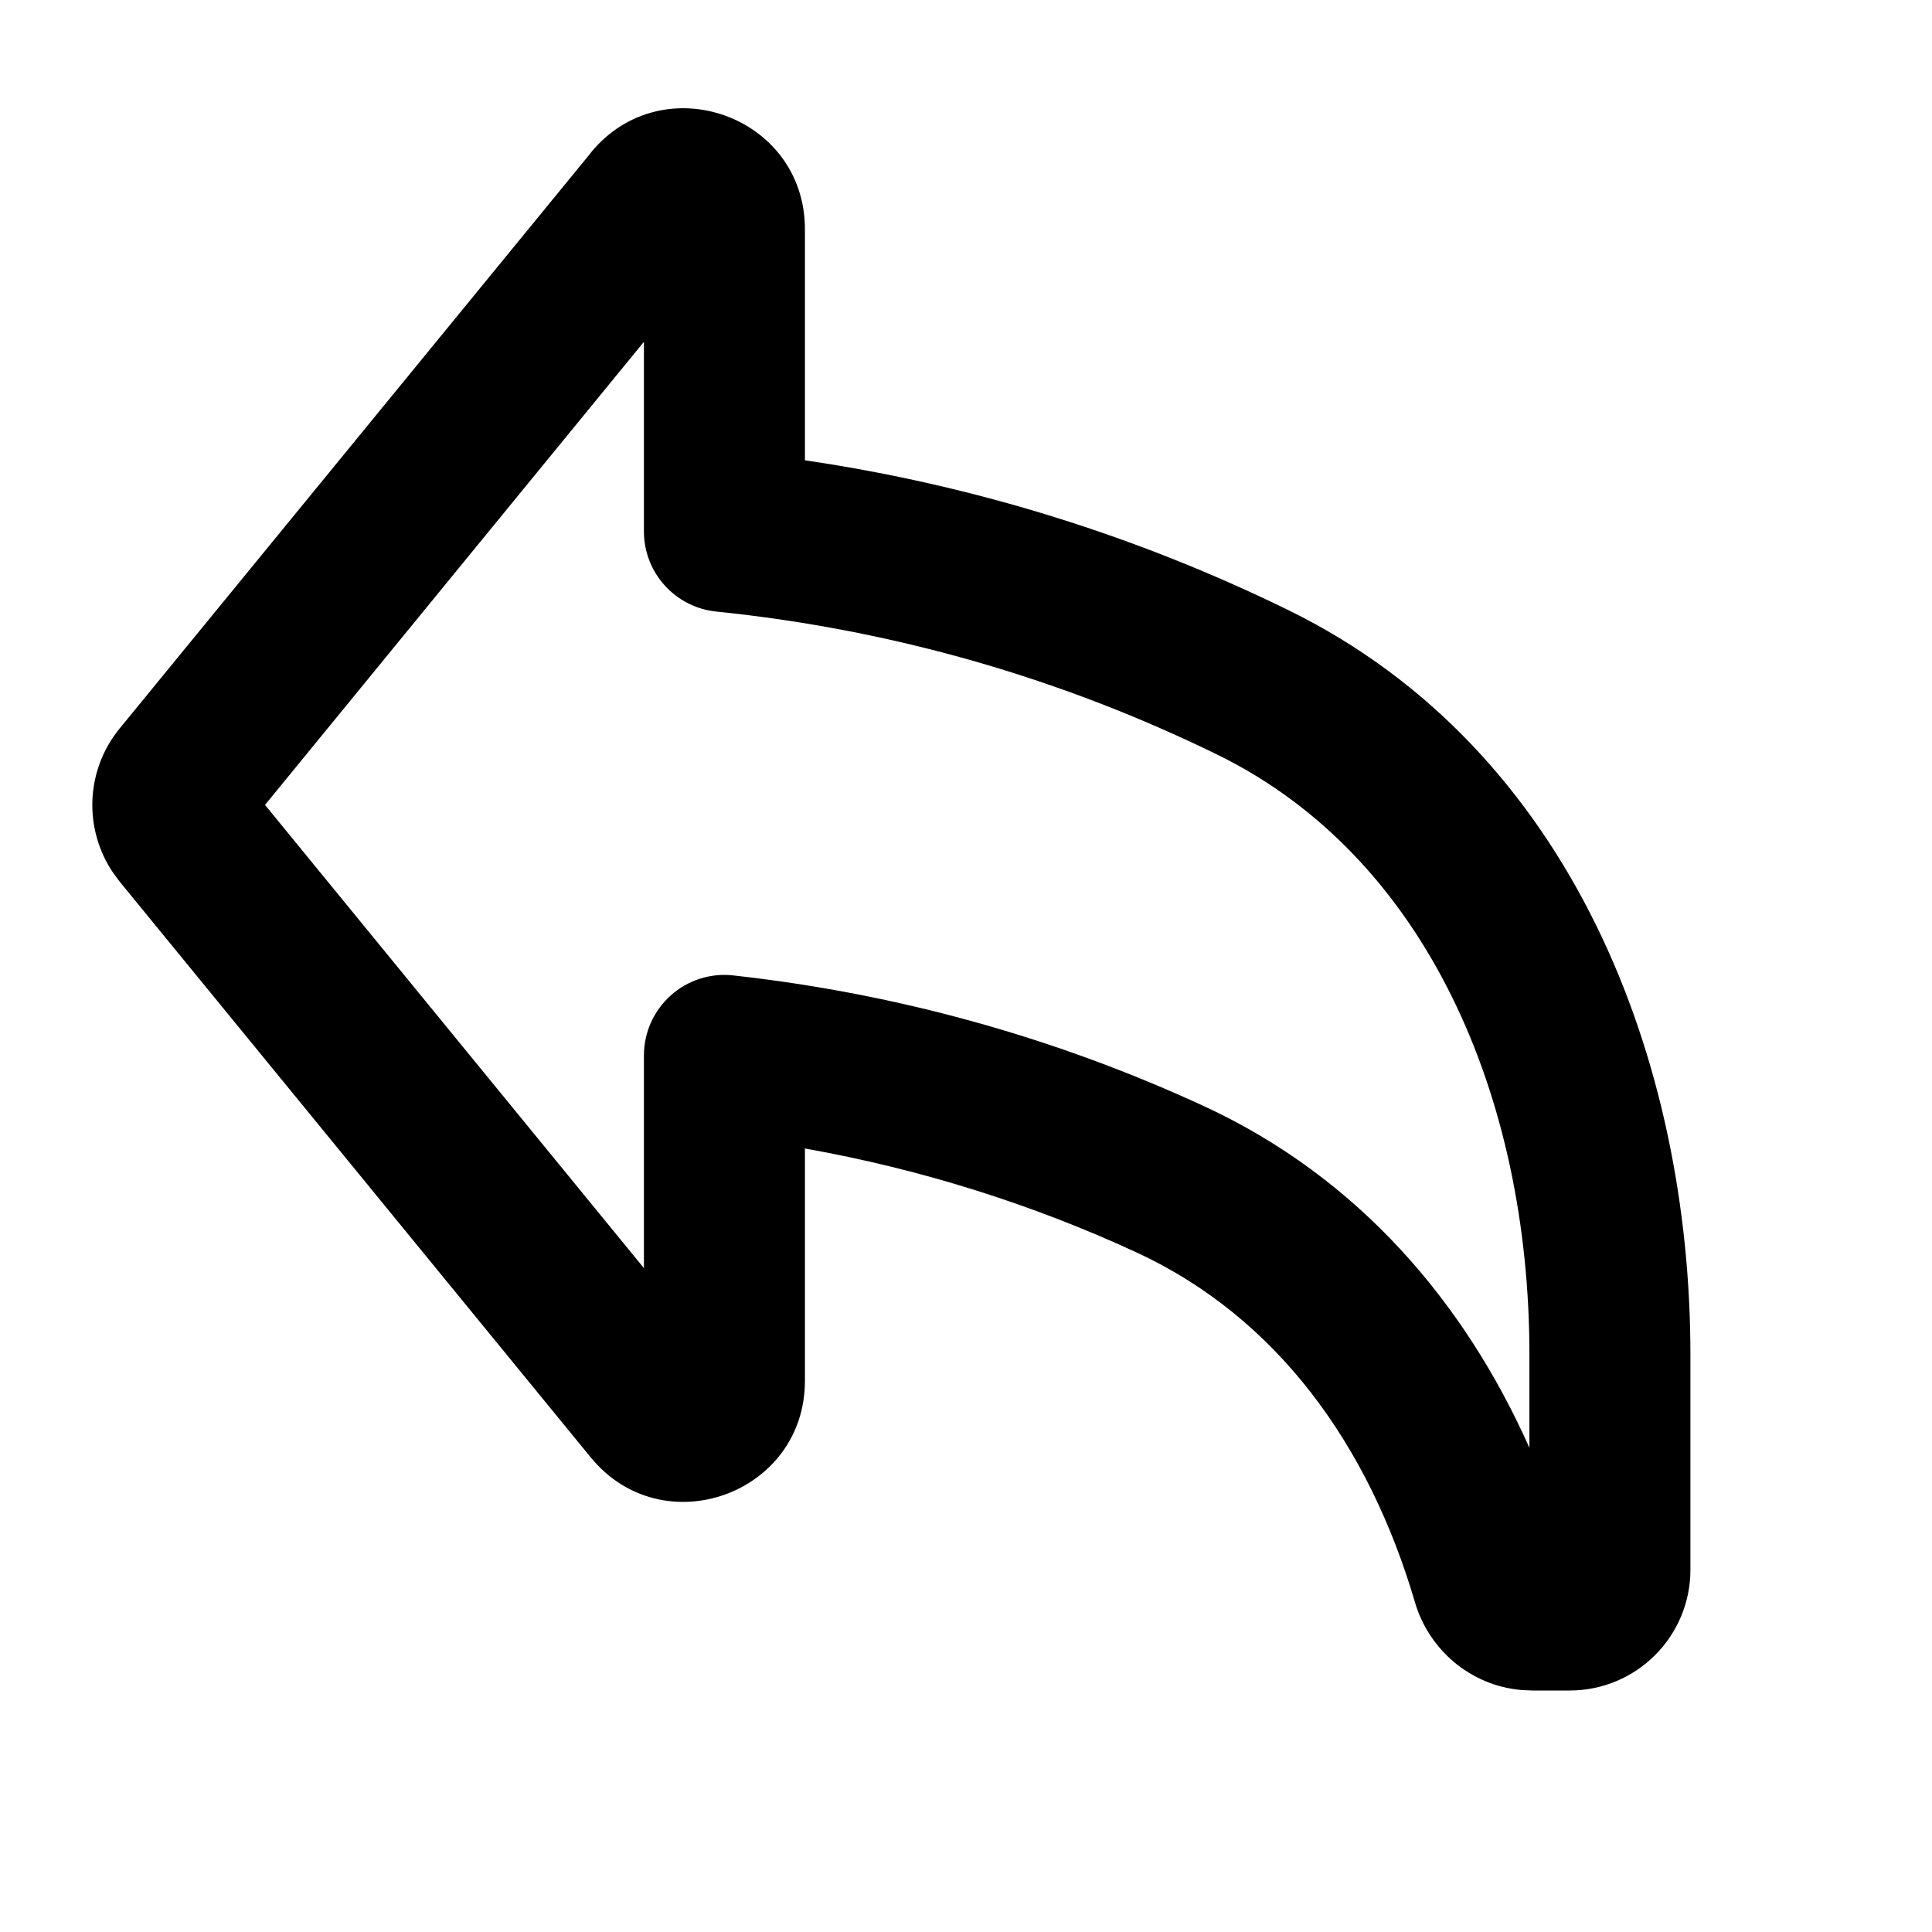
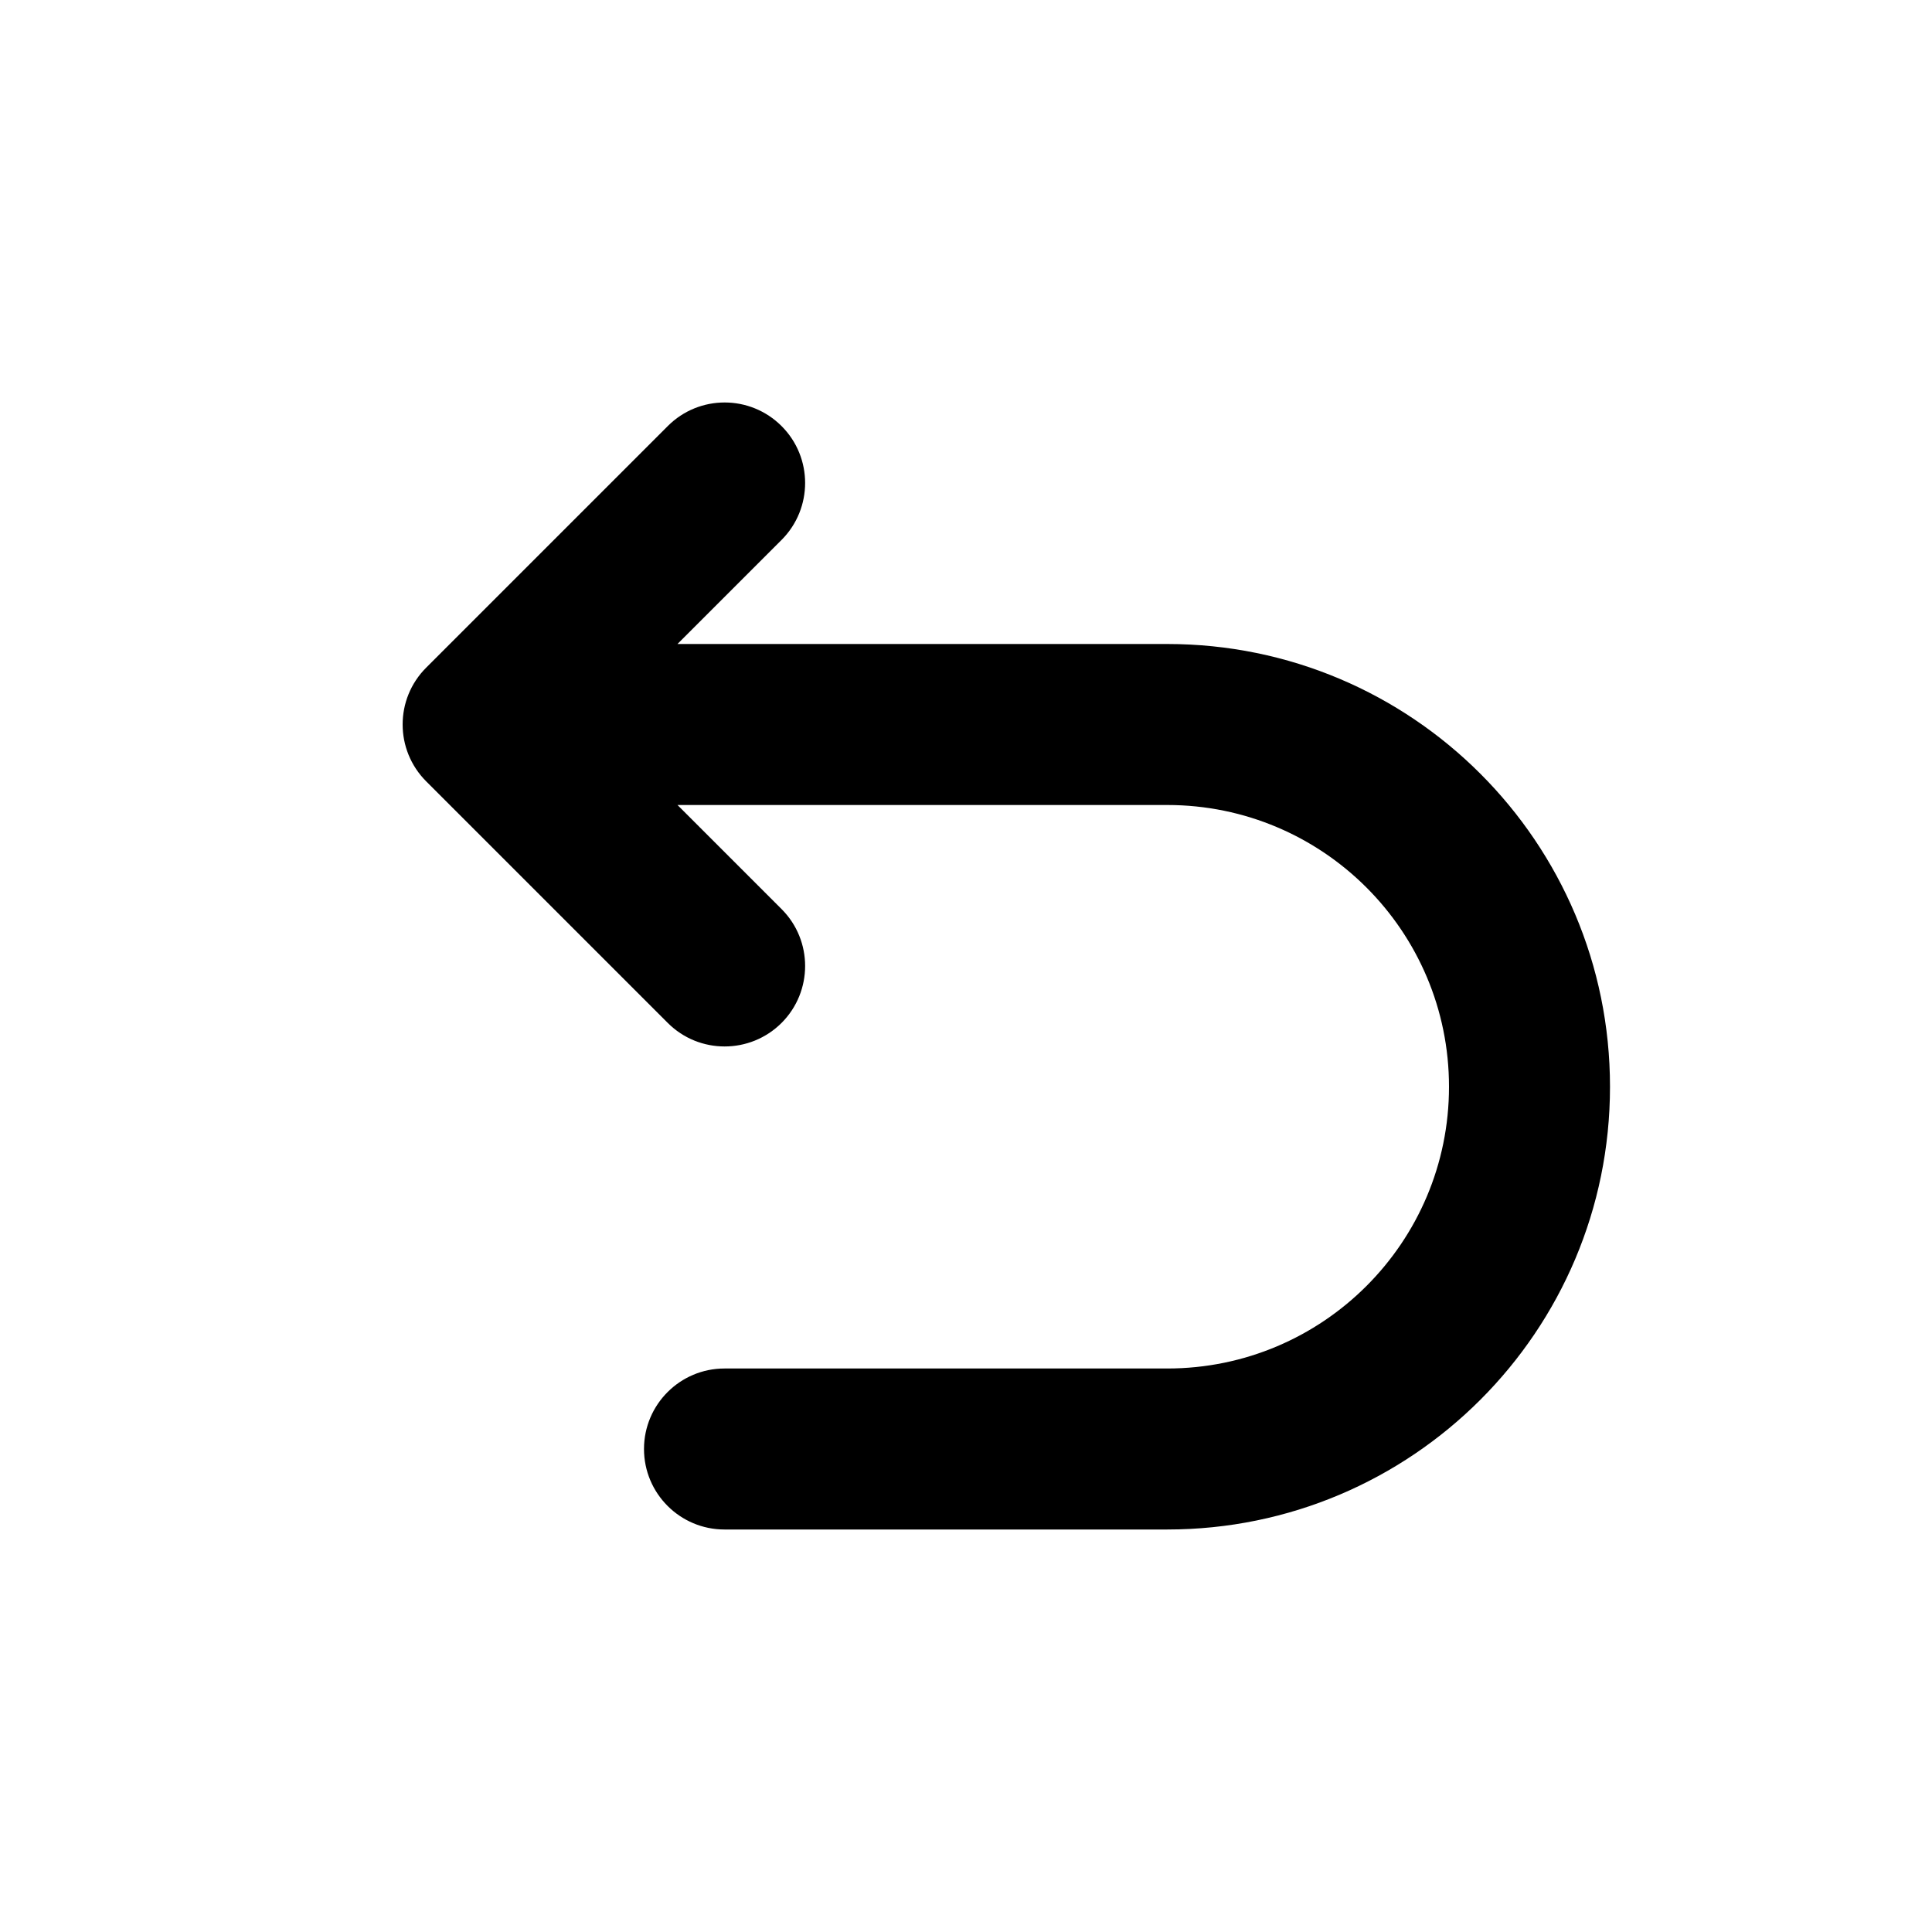
<svg xmlns="http://www.w3.org/2000/svg" width="24" height="24" viewBox="0 0 24 24" class="wd-icon wd-icon-undo-l" role="presentation" data-deprecated="true">
-   <path d="M9 2.847C9 2.377 8.41 2.166 8.113 2.53L2.259 9.683C2.109 9.868 2.109 10.132 2.259 10.316L8.113 17.471C8.41 17.834 9 17.623 9 17.153V13.11C10.956 13.326 12.818 13.855 14.534 14.647C16.609 15.605 17.907 17.472 18.539 19.625C18.603 19.844 18.801 20 19.03 20H19.5C19.776 20 20 19.776 20 19.5V16.829C19.999 13.416 18.63 9.978 15.565 8.476C13.548 7.489 11.334 6.84 9 6.602V2.847Z" fill="transparent" class="wd-icon-background" />
-   <path d="M7.338 1.898C8.23 0.807 9.999 1.437 9.999 2.847V5.718C12.124 6.03 14.143 6.668 16.004 7.579C19.542 9.312 20.999 13.204 20.999 16.829V19.5C20.999 20.328 20.328 21 19.499 21H19.03L18.901 20.994C18.265 20.94 17.75 20.491 17.578 19.907C17.005 17.952 15.861 16.362 14.114 15.556C12.823 14.96 11.442 14.524 9.999 14.267V17.154C9.999 18.561 8.233 19.196 7.339 18.105L7.338 18.104L1.485 10.95L1.406 10.843C1.036 10.299 1.062 9.569 1.485 9.051L7.339 1.899L7.338 1.898ZM3.292 9.999L7.999 15.753V13.111C7.999 12.826 8.121 12.555 8.332 12.366C8.544 12.176 8.826 12.085 9.109 12.117C11.174 12.345 13.14 12.903 14.952 13.739C16.882 14.63 18.198 16.188 18.999 17.985V16.829C18.999 13.628 17.718 10.646 15.125 9.376C13.212 8.439 11.113 7.823 8.898 7.597C8.388 7.545 7.999 7.115 7.999 6.602V4.246L3.292 9.999Z" fill="oklch(0.352 0 0 / 1)" class="wd-icon-fill" />
+   <path d="M8.295 5.293C8.685 4.902 9.318 4.902 9.709 5.293C10.099 5.683 10.099 6.316 9.709 6.707L8.416 8H14.5C17.537 8 20 10.462 20 13.5C20 16.538 17.537 19 14.5 19H9C8.448 19 8 18.552 8 18C8 17.448 8.448 17 9 17H14.5C16.433 17 18 15.433 18 13.5C18 11.567 16.433 10 14.5 10H8.416L9.709 11.293C10.099 11.683 10.099 12.316 9.709 12.707C9.318 13.097 8.685 13.097 8.295 12.707L5.295 9.707C4.904 9.316 4.904 8.683 5.295 8.293L8.295 5.293Z" fill="oklch(0.352 0 0 / 1)" class="wd-icon-fill" />
</svg>
